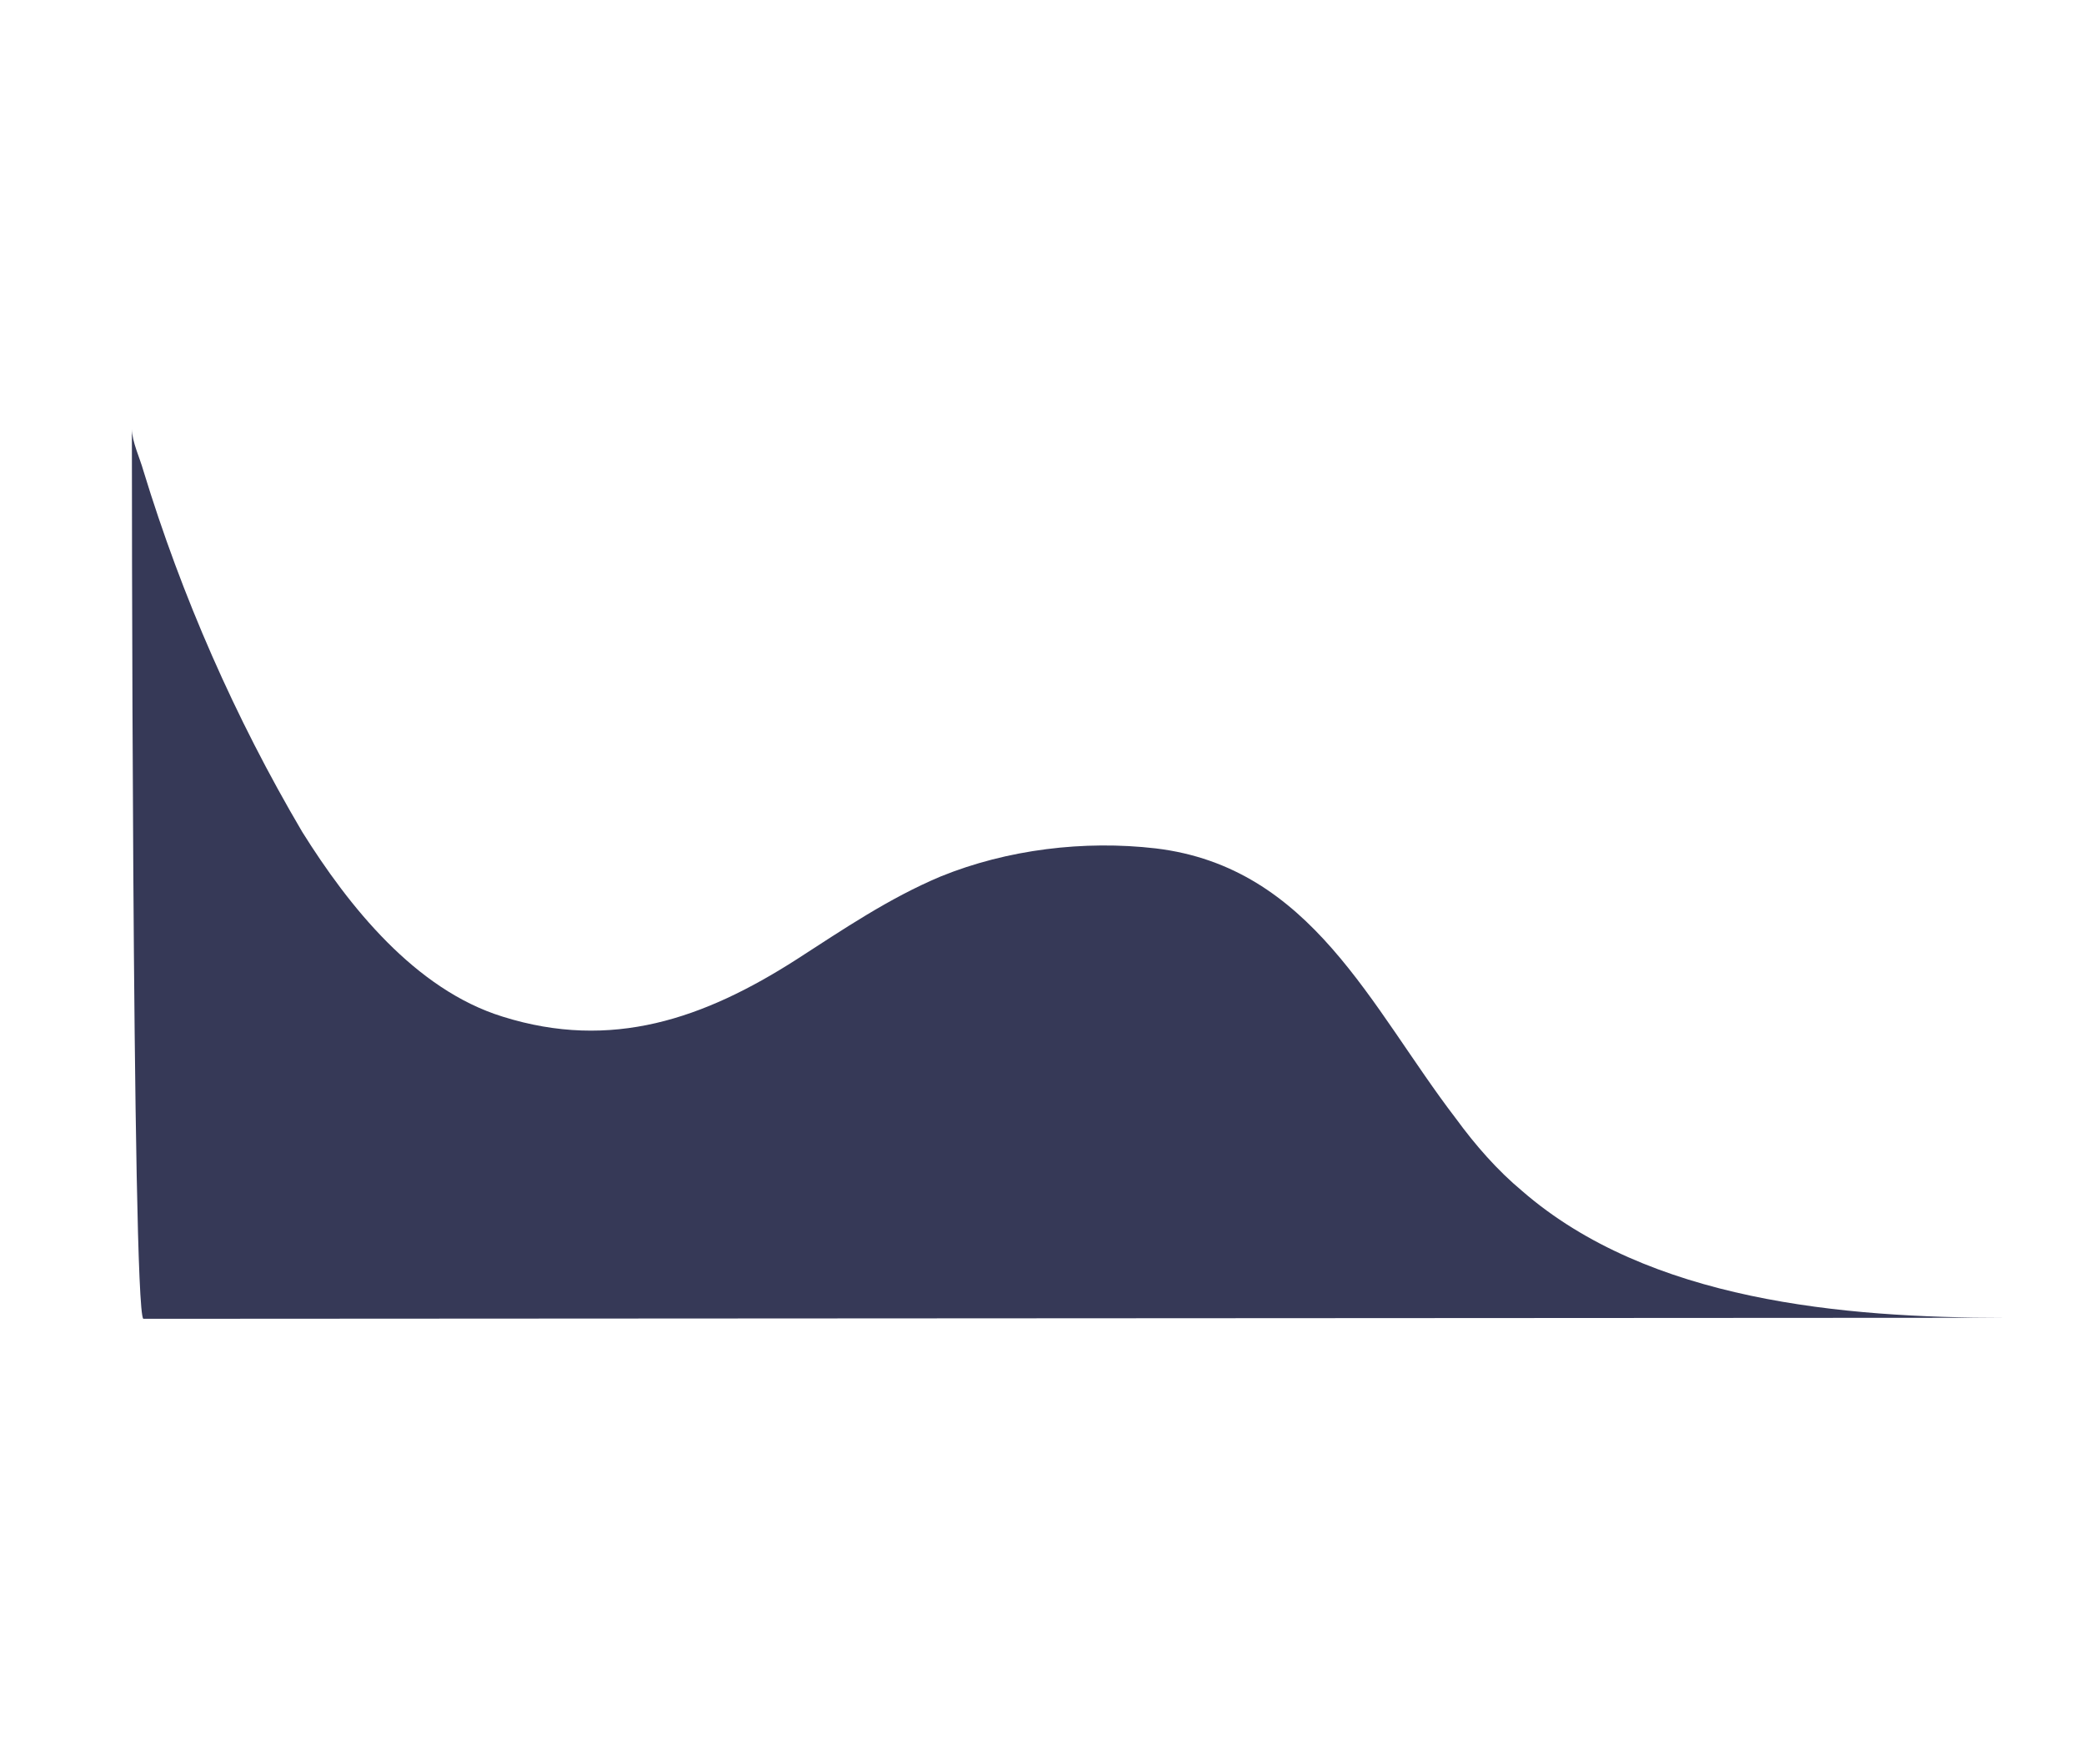
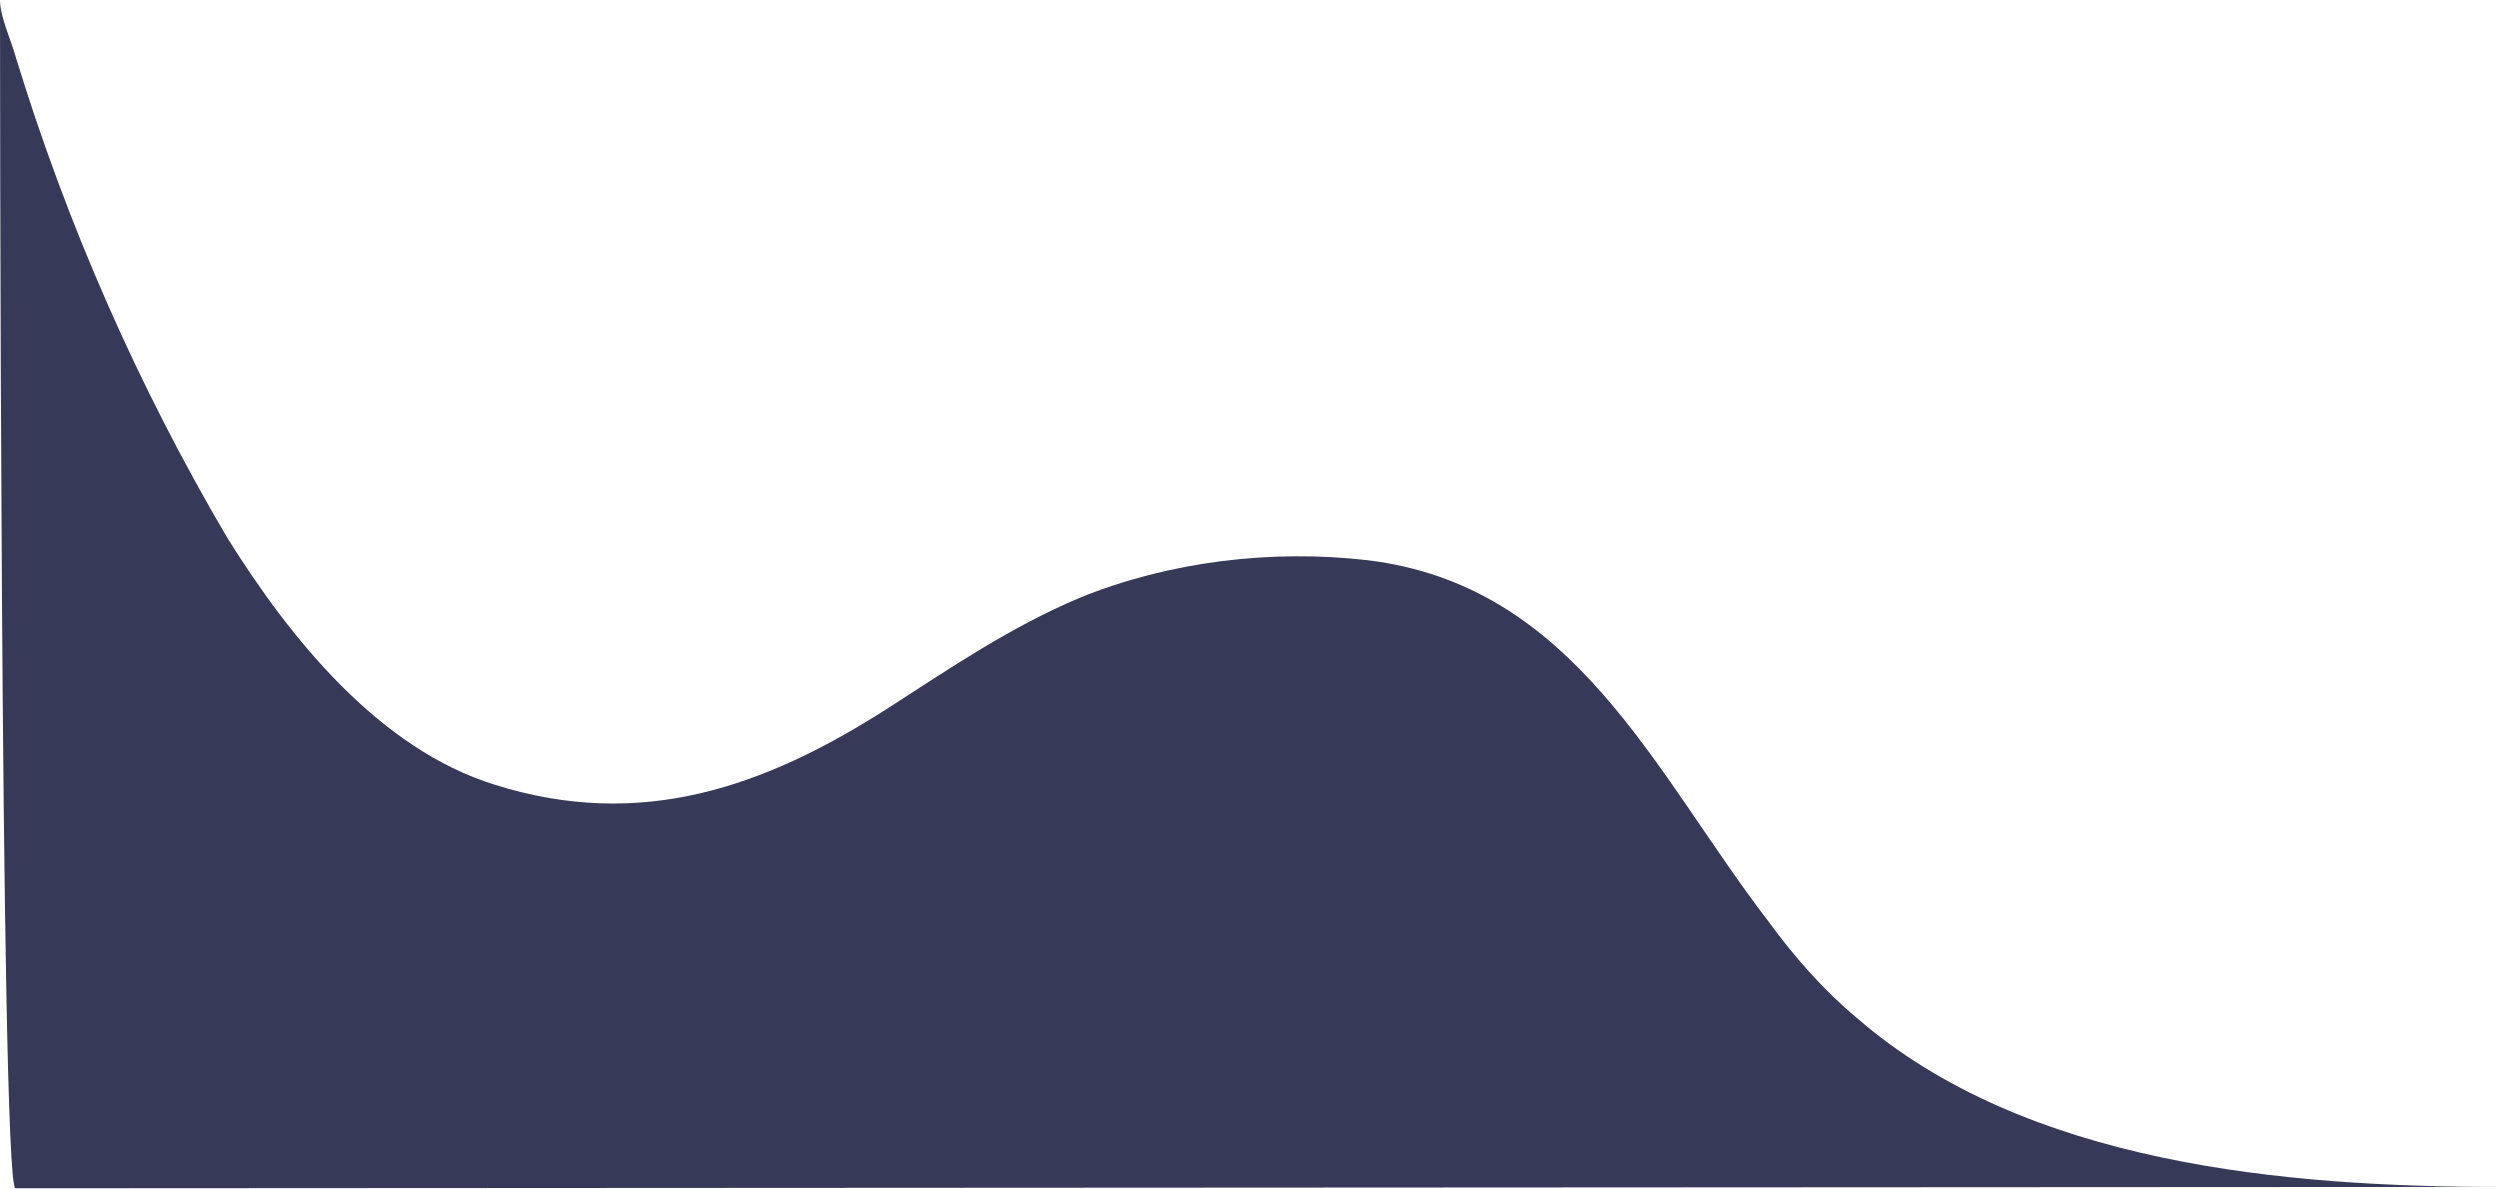
- <svg xmlns="http://www.w3.org/2000/svg" xml:space="preserve" viewBox="0 0 2007 1698">
-   <path fill="#363957" d="M1402 1077c-82-107-139-242-289-260-69-8-143 1-207 27-50 21-94 51-139 80-89 57-178 88-283 55-84-26-148-106-193-178a1617 1617 0 0 1-153-348c-3-11-11-28-11-40 0 0 0 847 11 857l1792-1c-154 0-342-16-464-122-24-20-45-44-64-70z" />
+ <svg xmlns="http://www.w3.org/2000/svg" width="1803" height="857" viewBox="0 0 1803 857">
+   <path d="M1402,1077c-82-107-139-242-289-260-69-8-143,1-207,27-50,21-94,51-139,80-89,57-178,88-283,55-84-26-148-106-193-178A1617,1617,0,0,1,138,453c-3-11-11-28-11-40,0,0,0,847,11,857l1792-1c-154,0-342-16-464-122C1442,1127,1421,1103,1402,1077Z" transform="translate(-127 -413)" fill="#363957" />
</svg>
